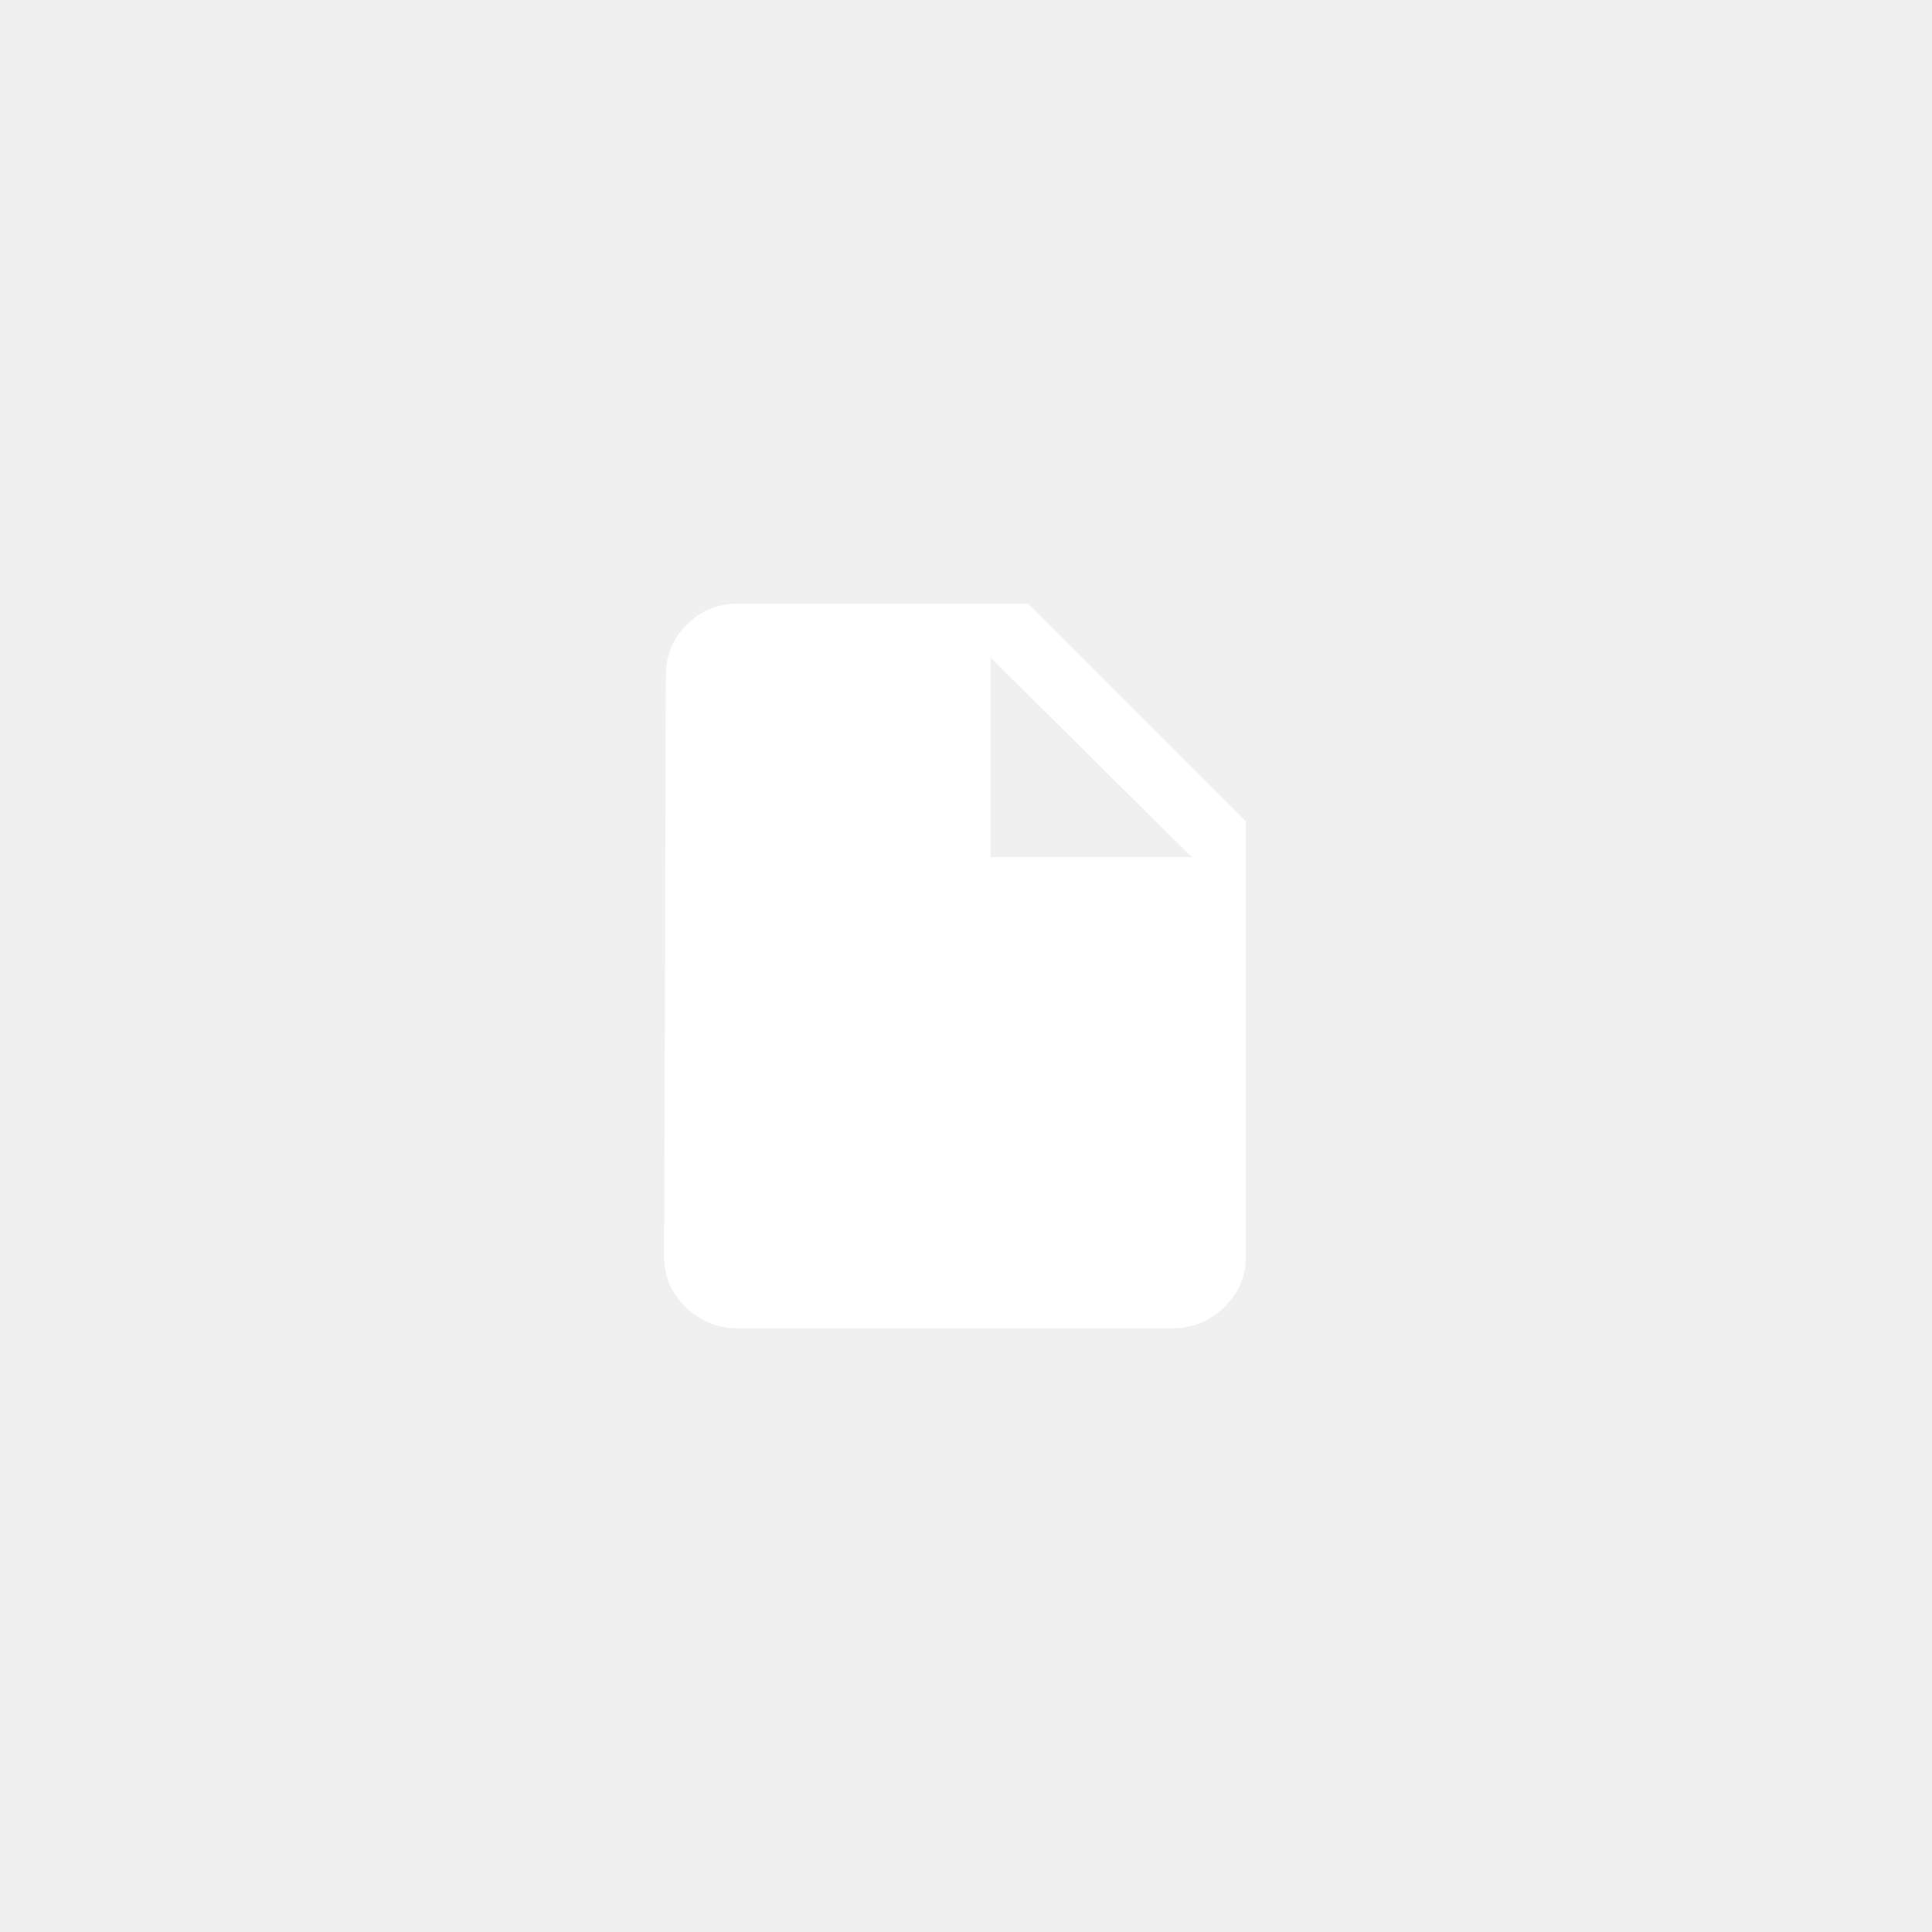
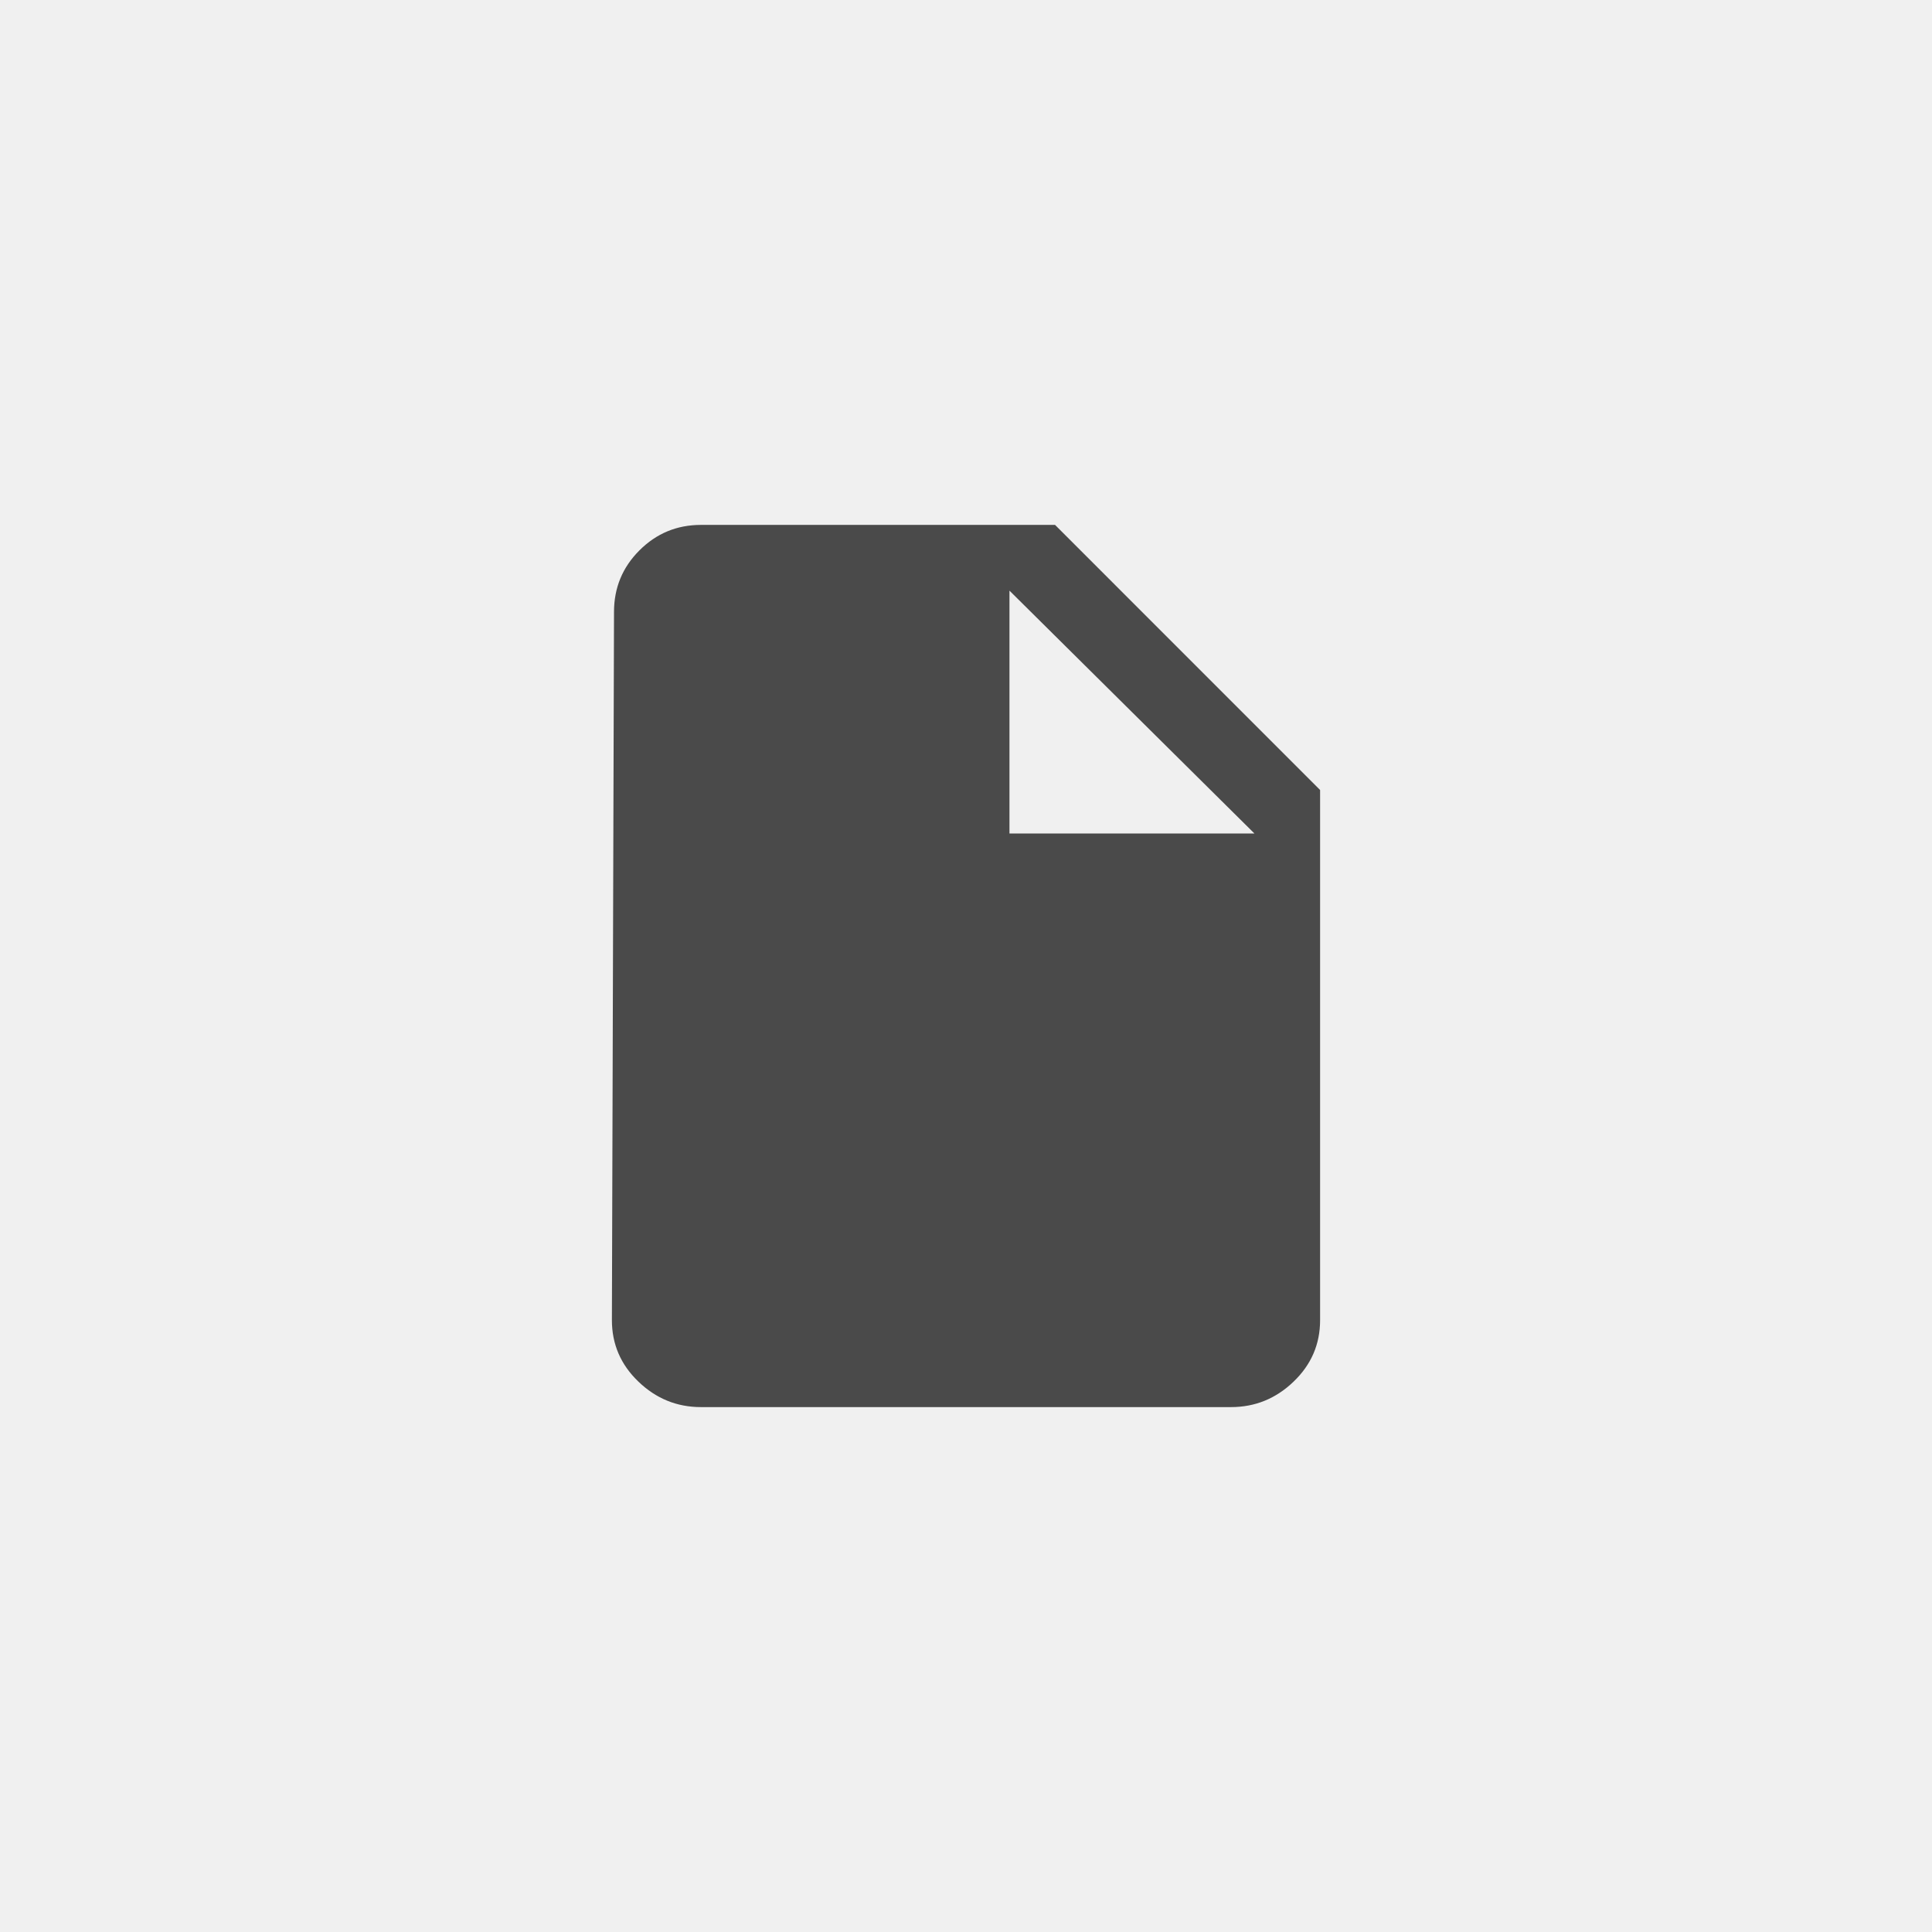
<svg xmlns="http://www.w3.org/2000/svg" width="32px" height="32px" viewBox="0 0 32 32" version="1.1">
-   <g id="icon-page" stroke="none" stroke-width="1" fill="none" fill-rule="evenodd">
-     <path d="M16.409,14.197 L19.74,14.197 L16.409,10.894 L16.409,14.197 Z M12.212,10 L17.029,10 L20.635,13.606 L20.635,20.817 C20.635,21.144 20.514,21.423 20.274,21.654 C20.034,21.885 19.75,22 19.423,22 L12.212,22 C11.885,22 11.601,21.885 11.361,21.654 C11.12,21.423 11,21.144 11,20.817 L11.029,11.183 C11.029,10.856 11.144,10.577 11.375,10.346 C11.606,10.115 11.885,10 12.212,10 Z" fill="#fff">
- 		</path>
+   <g id="icon-questionpage" stroke="none" stroke-width="1" fill="none" fill-rule="evenodd">
+     <path d="M16.72,13.805 L20.777,13.805 L16.72,9.783 L16.72,13.805 Z M11.61,8.694 L17.475,8.694 L21.865,13.085 L21.865,21.865 C21.865,22.264 21.719,22.603 21.426,22.884 C21.134,23.165 20.788,23.306 20.39,23.306 L11.61,23.306 C11.212,23.306 10.866,23.165 10.574,22.884 C10.281,22.603 10.135,22.264 10.135,21.865 L10.17,10.135 C10.17,9.736 10.31,9.397 10.591,9.116 C10.872,8.835 11.212,8.694 11.61,8.694 Z" id="insert_drive_file---material-copy" fill="#4A4A4A" />
  </g>
</svg>
